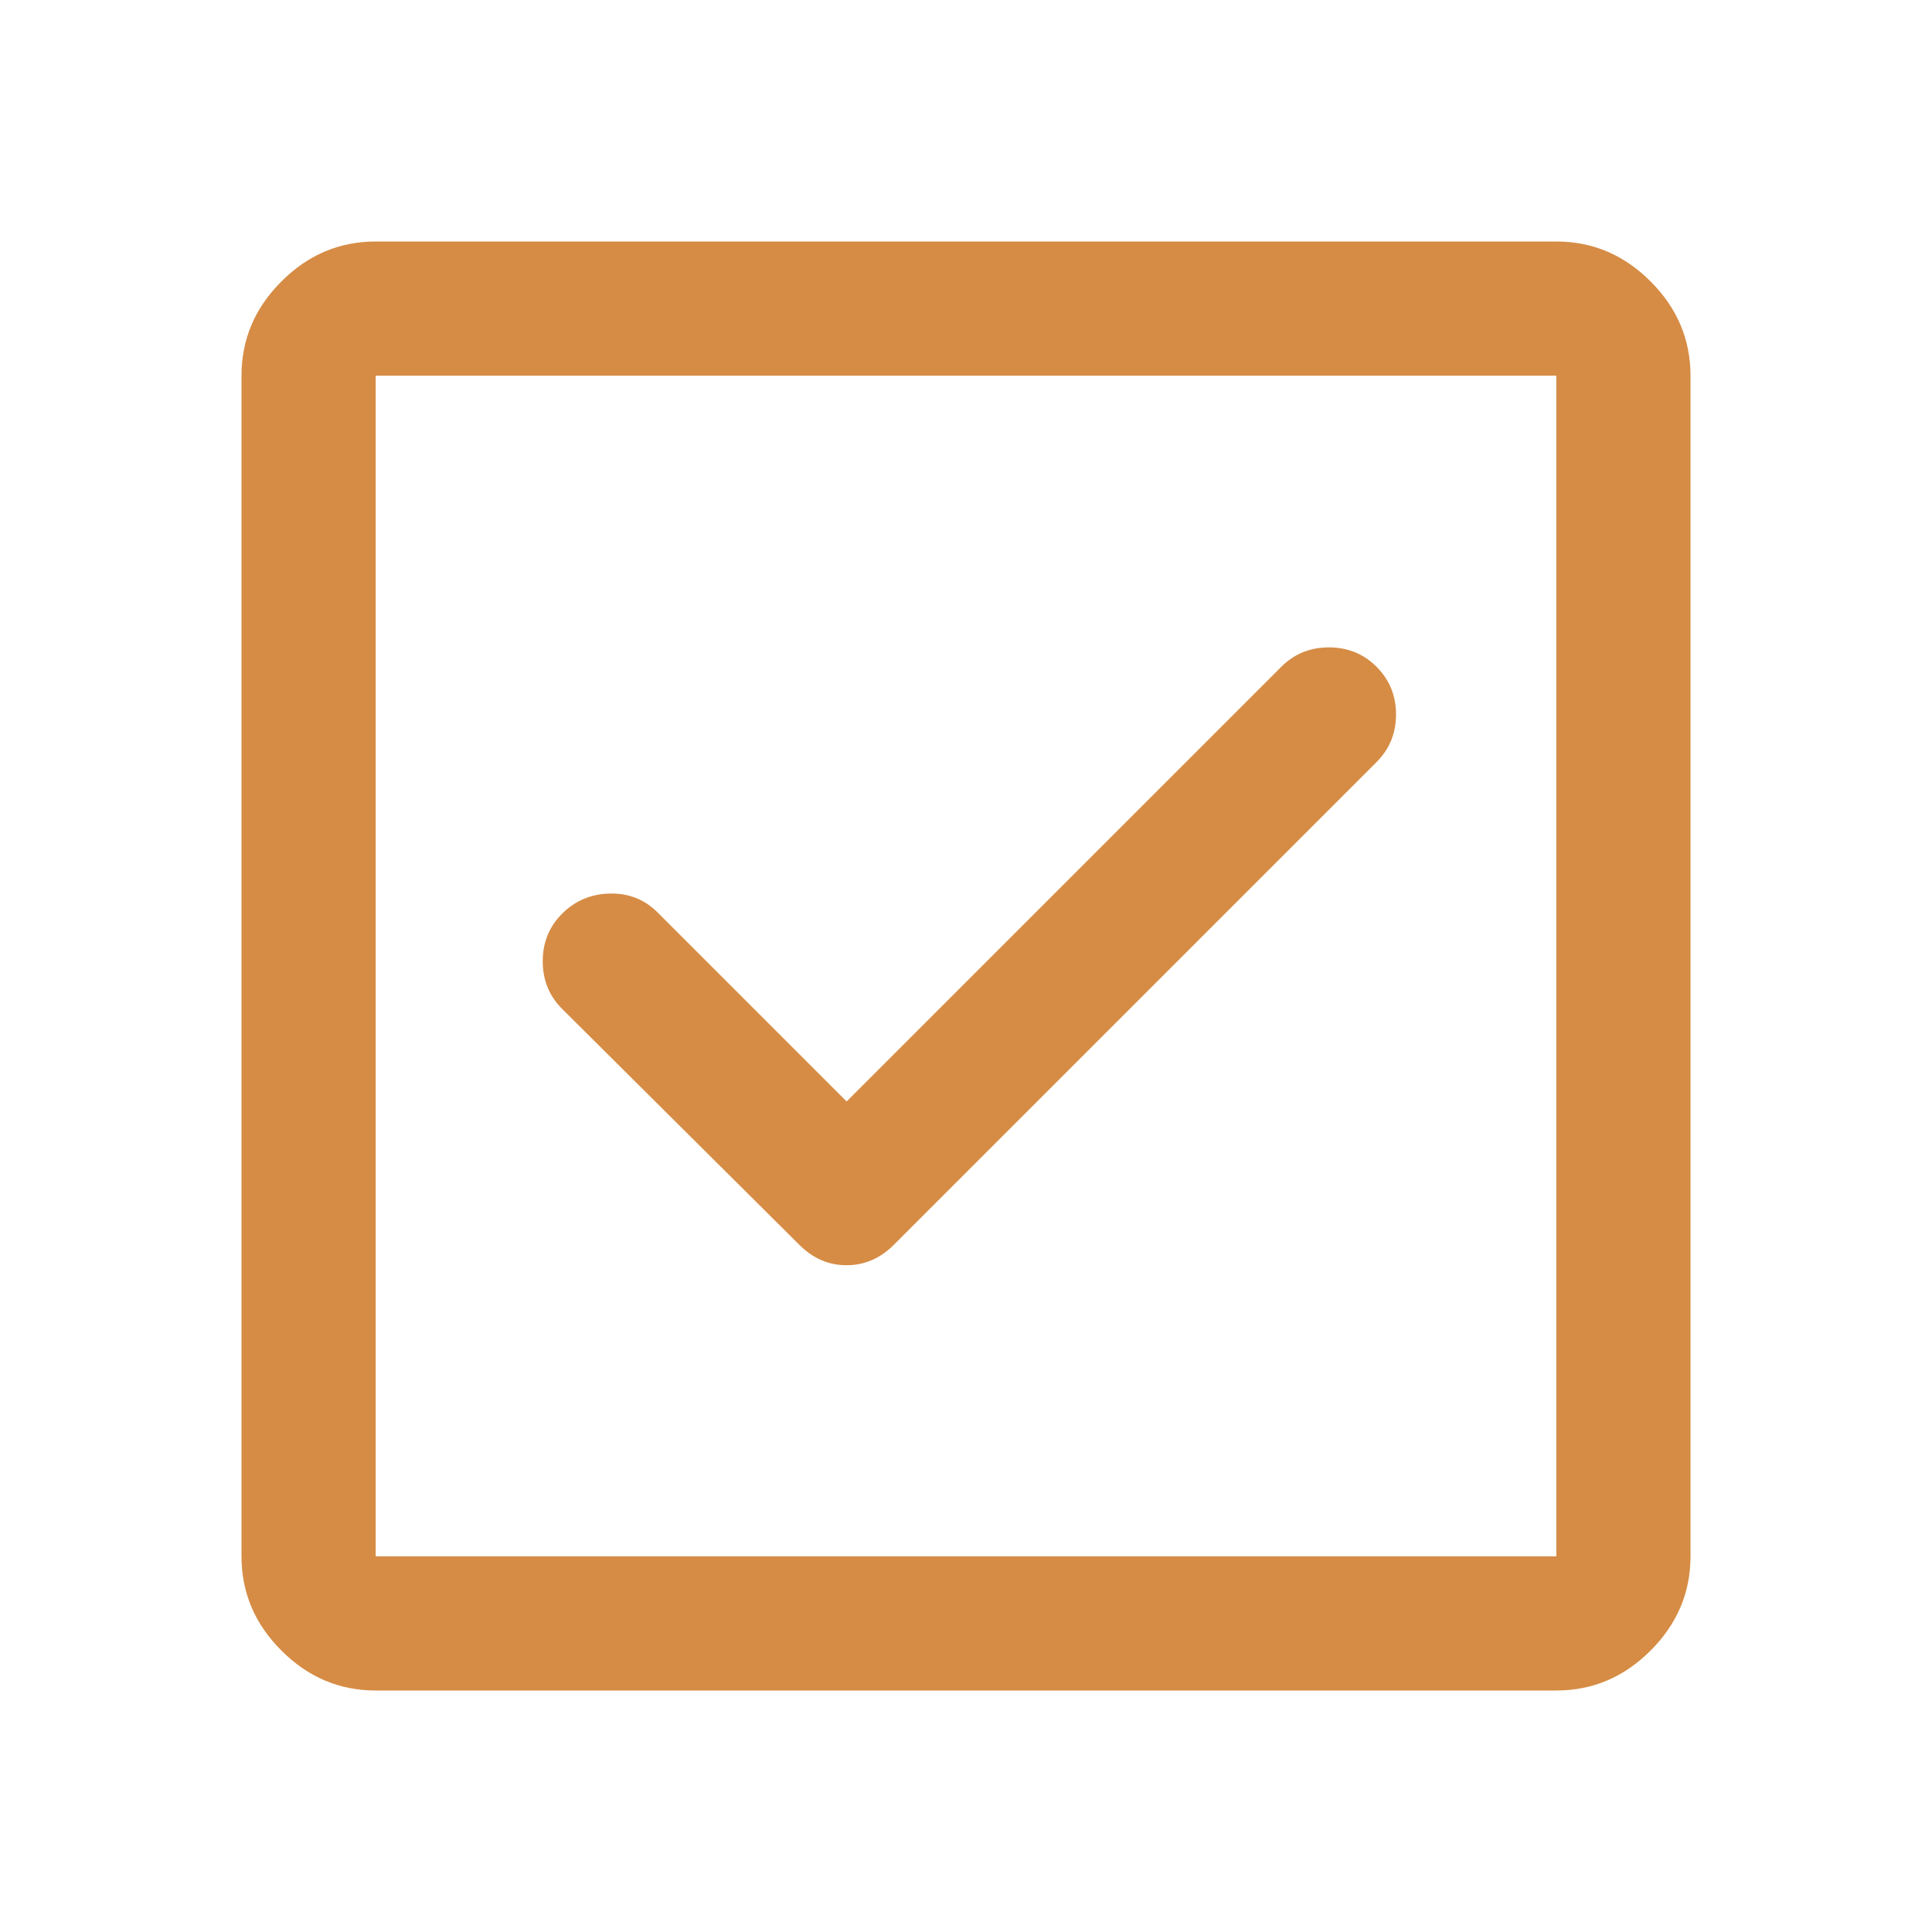
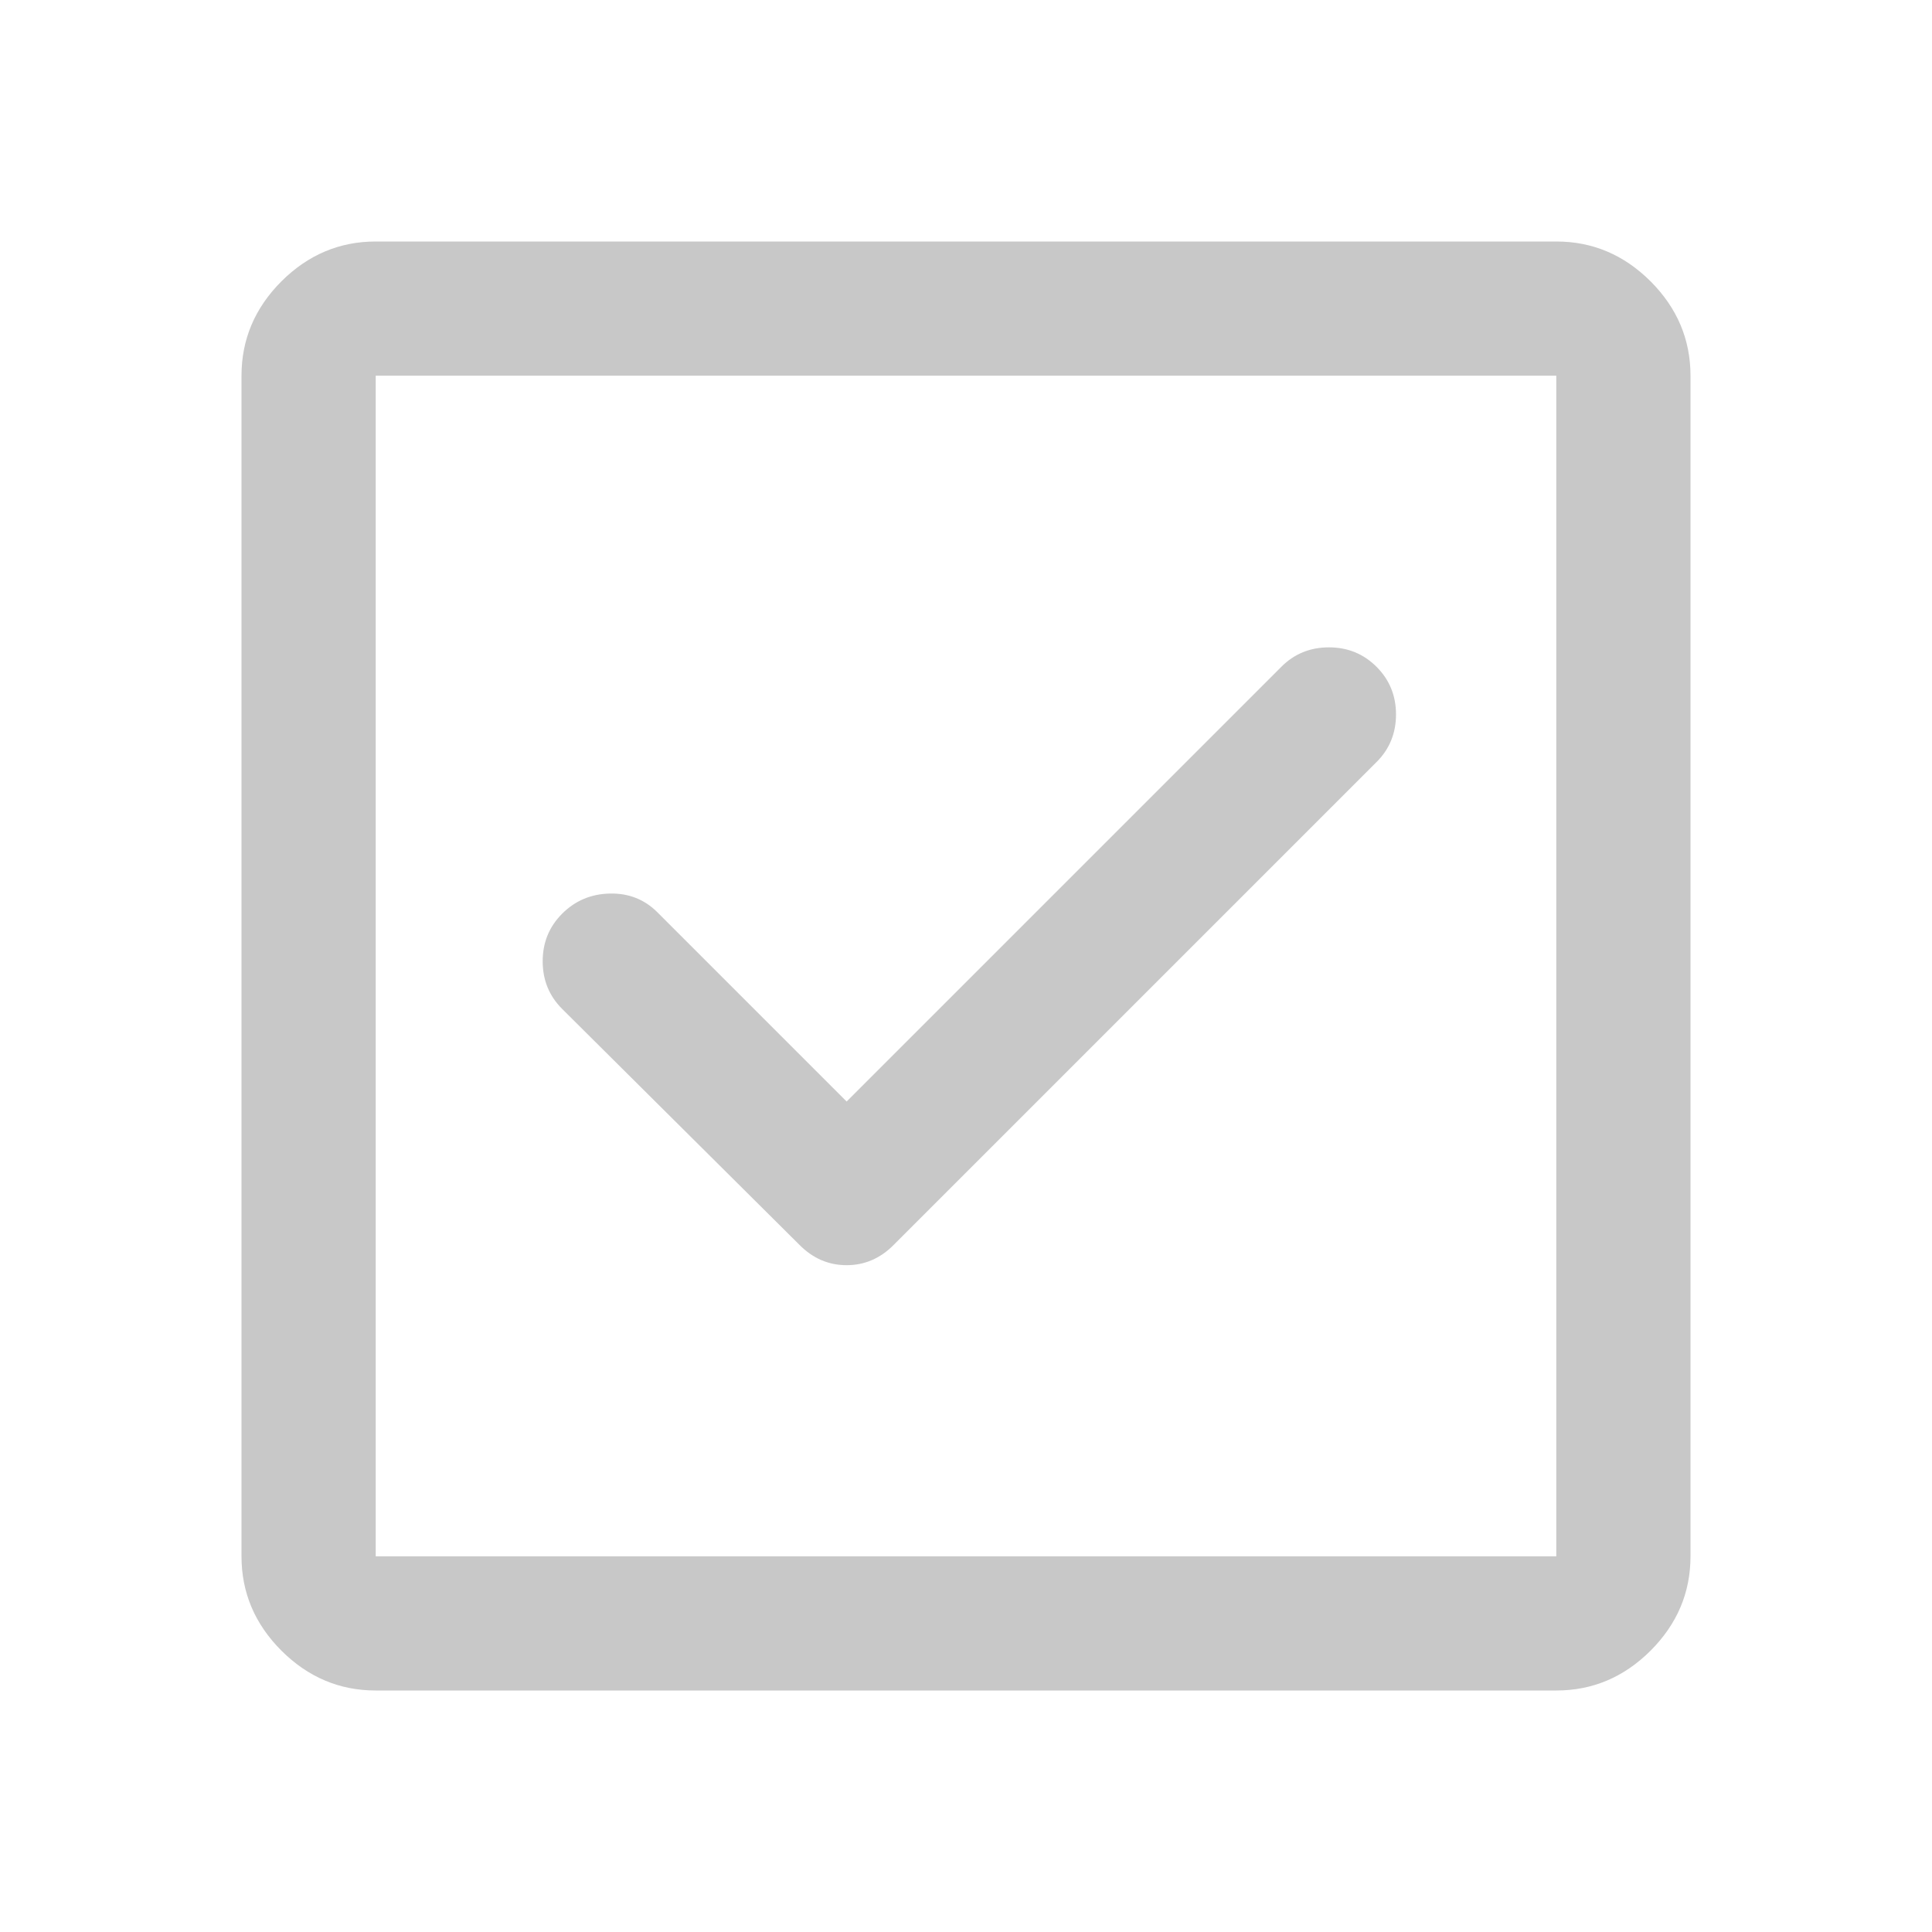
- <svg xmlns="http://www.w3.org/2000/svg" width="24" height="24" viewBox="0 0 24 24" fill="none">
-   <mask id="mask0_471_15" style="mask-type:alpha" maskUnits="userSpaceOnUse" x="0" y="0" width="24" height="24">
-     <rect width="24" height="24" fill="#D9D9D9" style="fill:#D9D9D9;fill:color(display-p3 0.851 0.851 0.851);fill-opacity:1;" />
+ <svg xmlns="http://www.w3.org/2000/svg" width="28" height="28" viewBox="0 0 28 28" fill="none">
+   <mask id="mask0_70_1717" style="mask-type:alpha" maskUnits="userSpaceOnUse" x="0" y="0" width="28" height="28">
+     <rect width="28" height="28" fill="#D9D9D9" />
  </mask>
-   <g mask="url(#mask0_471_15)">
-     <path d="M10.517 13.683L8.167 11.333C8.006 11.172 7.808 11.095 7.575 11.1C7.342 11.105 7.144 11.189 6.983 11.35C6.822 11.511 6.742 11.708 6.742 11.942C6.742 12.175 6.822 12.372 6.983 12.533L9.933 15.467C10.1 15.633 10.294 15.717 10.517 15.717C10.739 15.717 10.933 15.633 11.1 15.467L17.1 9.467C17.261 9.306 17.342 9.108 17.342 8.875C17.342 8.642 17.261 8.444 17.1 8.283C16.939 8.122 16.742 8.042 16.508 8.042C16.275 8.042 16.078 8.122 15.917 8.283L10.517 13.683ZM4.667 21C4.217 21 3.826 20.835 3.496 20.504C3.165 20.174 3 19.783 3 19.333V4.667C3 4.217 3.165 3.826 3.496 3.496C3.826 3.165 4.217 3 4.667 3H19.333C19.783 3 20.174 3.165 20.504 3.496C20.835 3.826 21 4.217 21 4.667V19.333C21 19.783 20.835 20.174 20.504 20.504C20.174 20.835 19.783 21 19.333 21H4.667ZM4.667 19.333H19.333V4.667H4.667V19.333Z" fill="#D68C45" style="fill:#D68C45;fill:color(display-p3 0.839 0.549 0.271);fill-opacity:1;" />
+   <g mask="url(#mask0_70_1717)">
+     <path d="M12.27 15.964L9.528 13.222C9.34 13.034 9.11 12.944 8.838 12.95C8.565 12.956 8.335 13.054 8.147 13.242C7.959 13.43 7.865 13.66 7.865 13.932C7.865 14.204 7.959 14.434 8.147 14.622L11.589 18.044C11.783 18.239 12.01 18.336 12.27 18.336C12.529 18.336 12.756 18.239 12.95 18.044L19.95 11.044C20.138 10.857 20.232 10.626 20.232 10.354C20.232 10.082 20.138 9.852 19.95 9.664C19.762 9.476 19.532 9.382 19.26 9.382C18.987 9.382 18.757 9.476 18.57 9.664L12.27 15.964ZM5.445 24.5C4.92 24.5 4.464 24.307 4.078 23.922C3.693 23.536 3.5 23.081 3.5 22.555V5.445C3.5 4.92 3.693 4.464 4.078 4.078C4.464 3.693 4.92 3.5 5.445 3.5H22.555C23.081 3.5 23.536 3.693 23.922 4.078C24.307 4.464 24.5 4.92 24.5 5.445V22.555C24.5 23.081 24.307 23.536 23.922 23.922C23.536 24.307 23.081 24.5 22.555 24.5H5.445ZM5.445 22.555H22.555V5.445H5.445V22.555Z" fill="#C8C8C8" />
  </g>
</svg>
